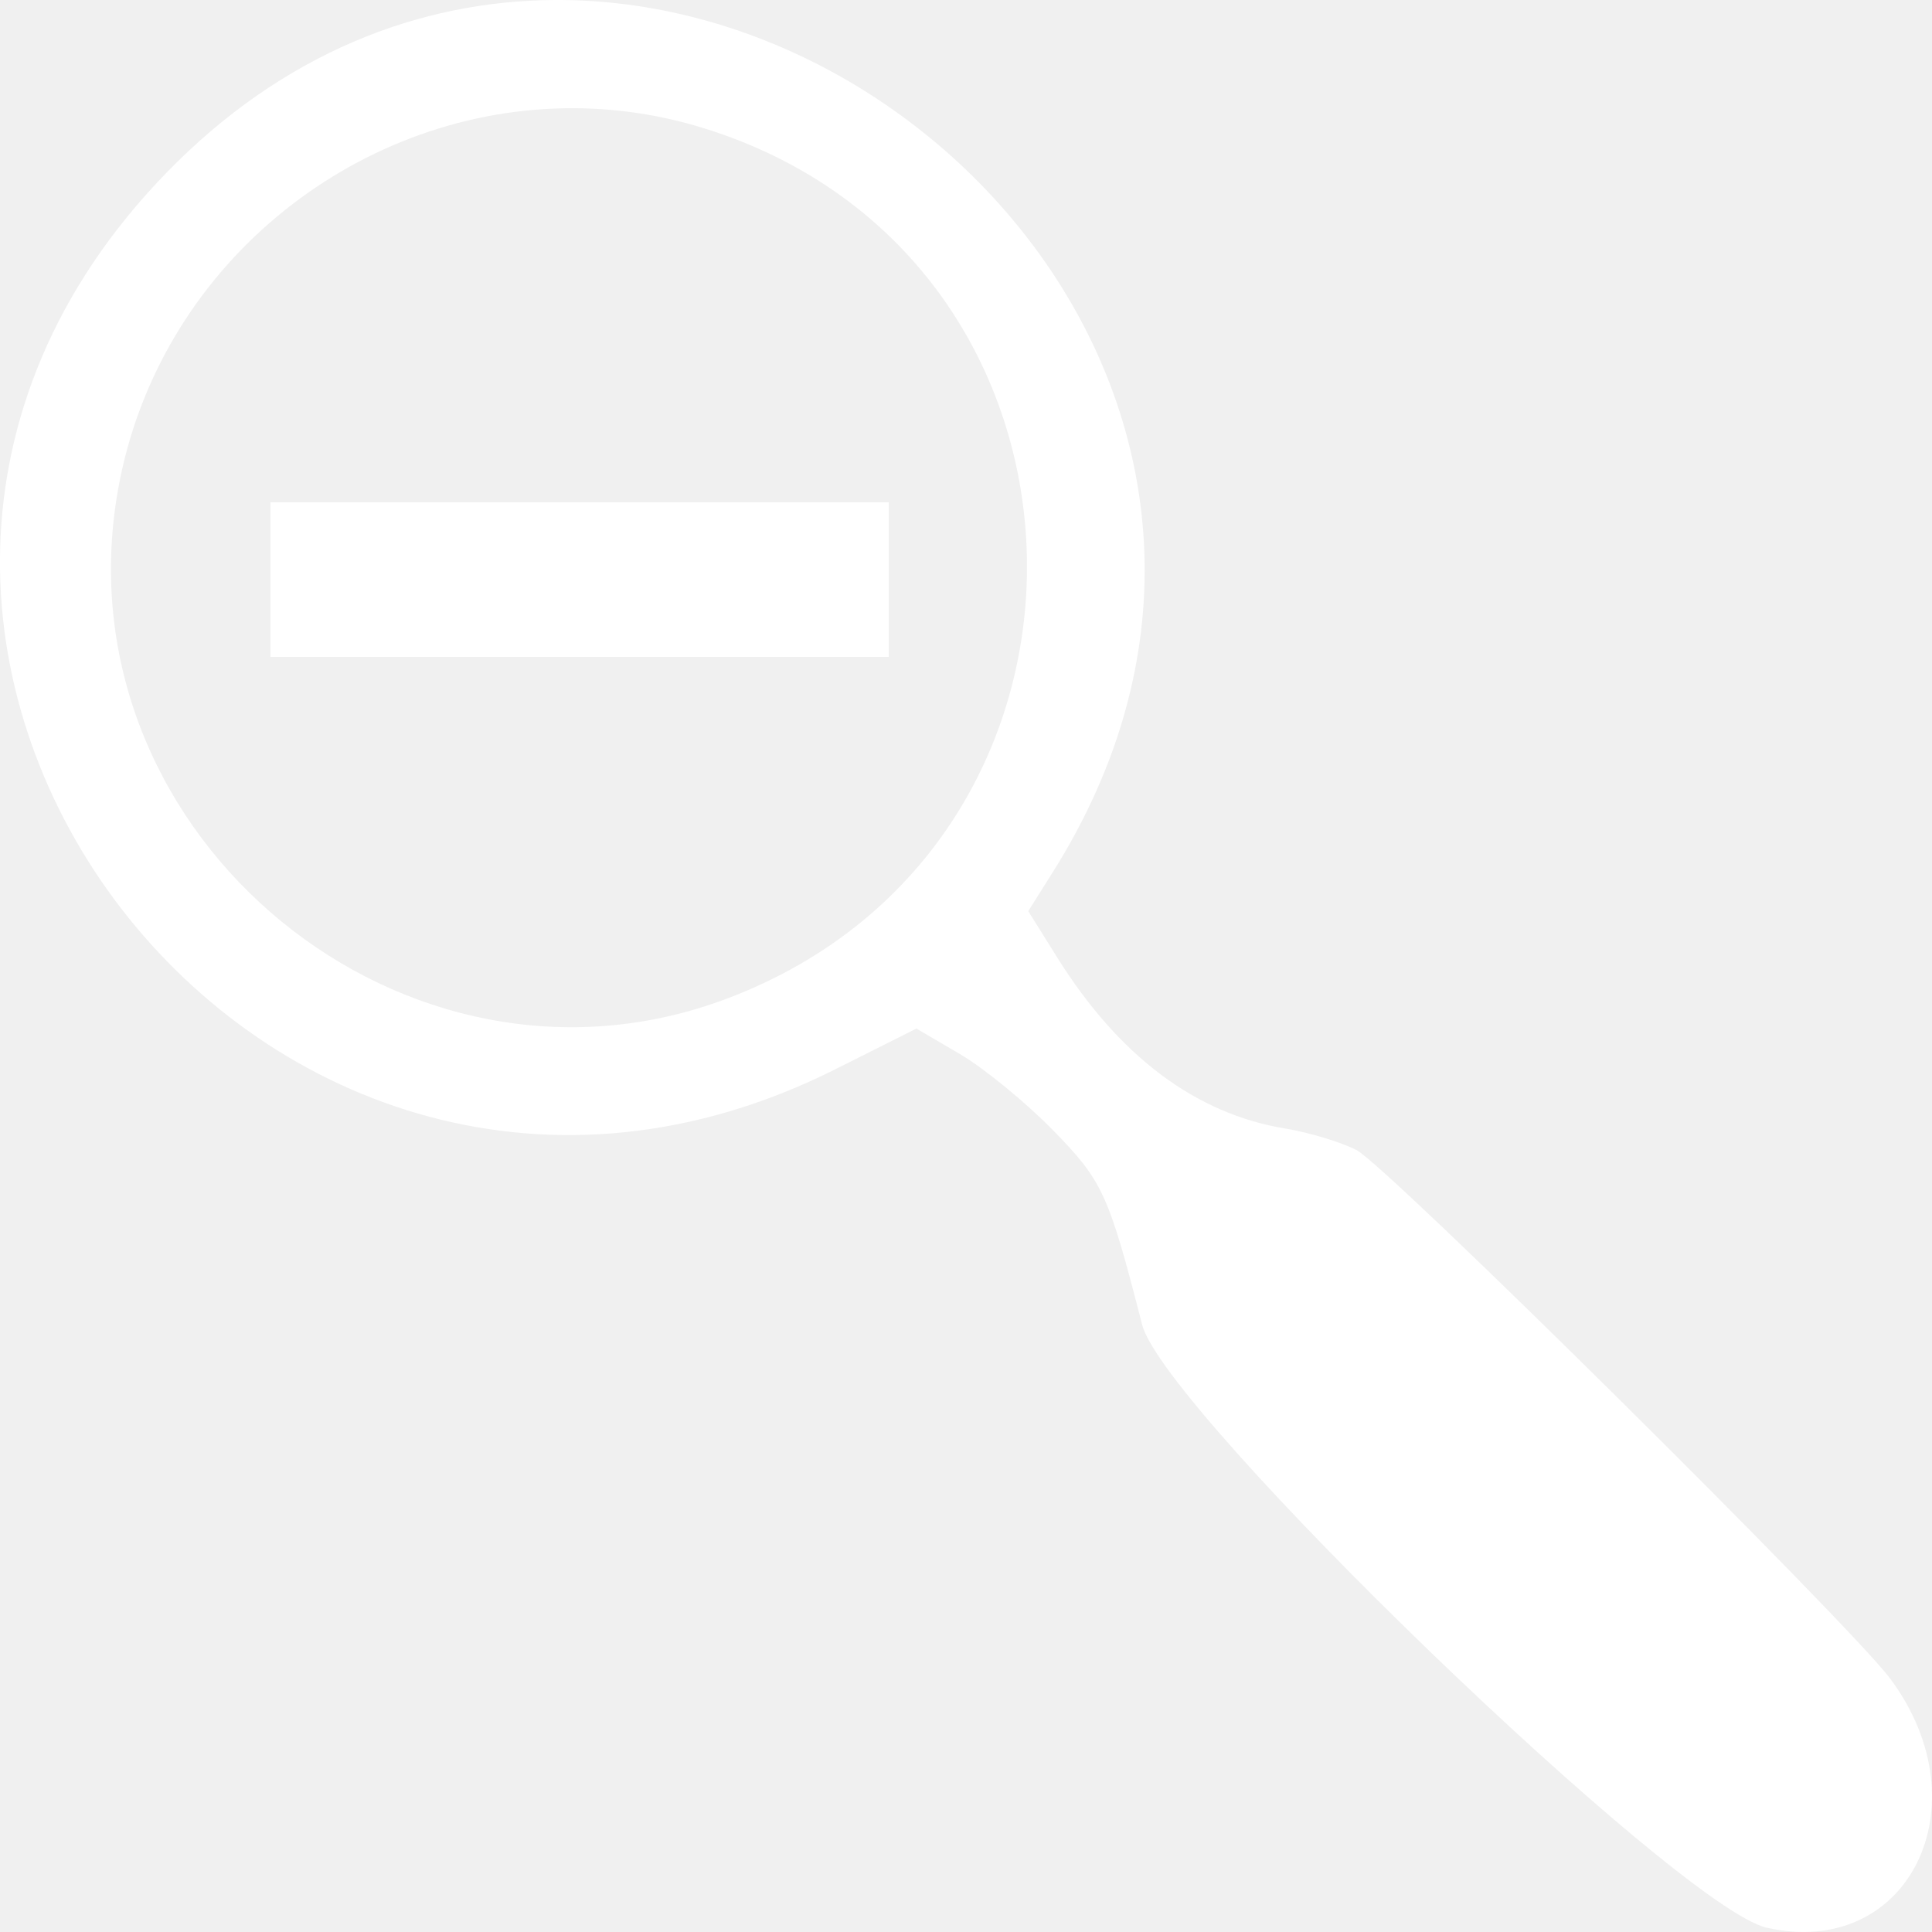
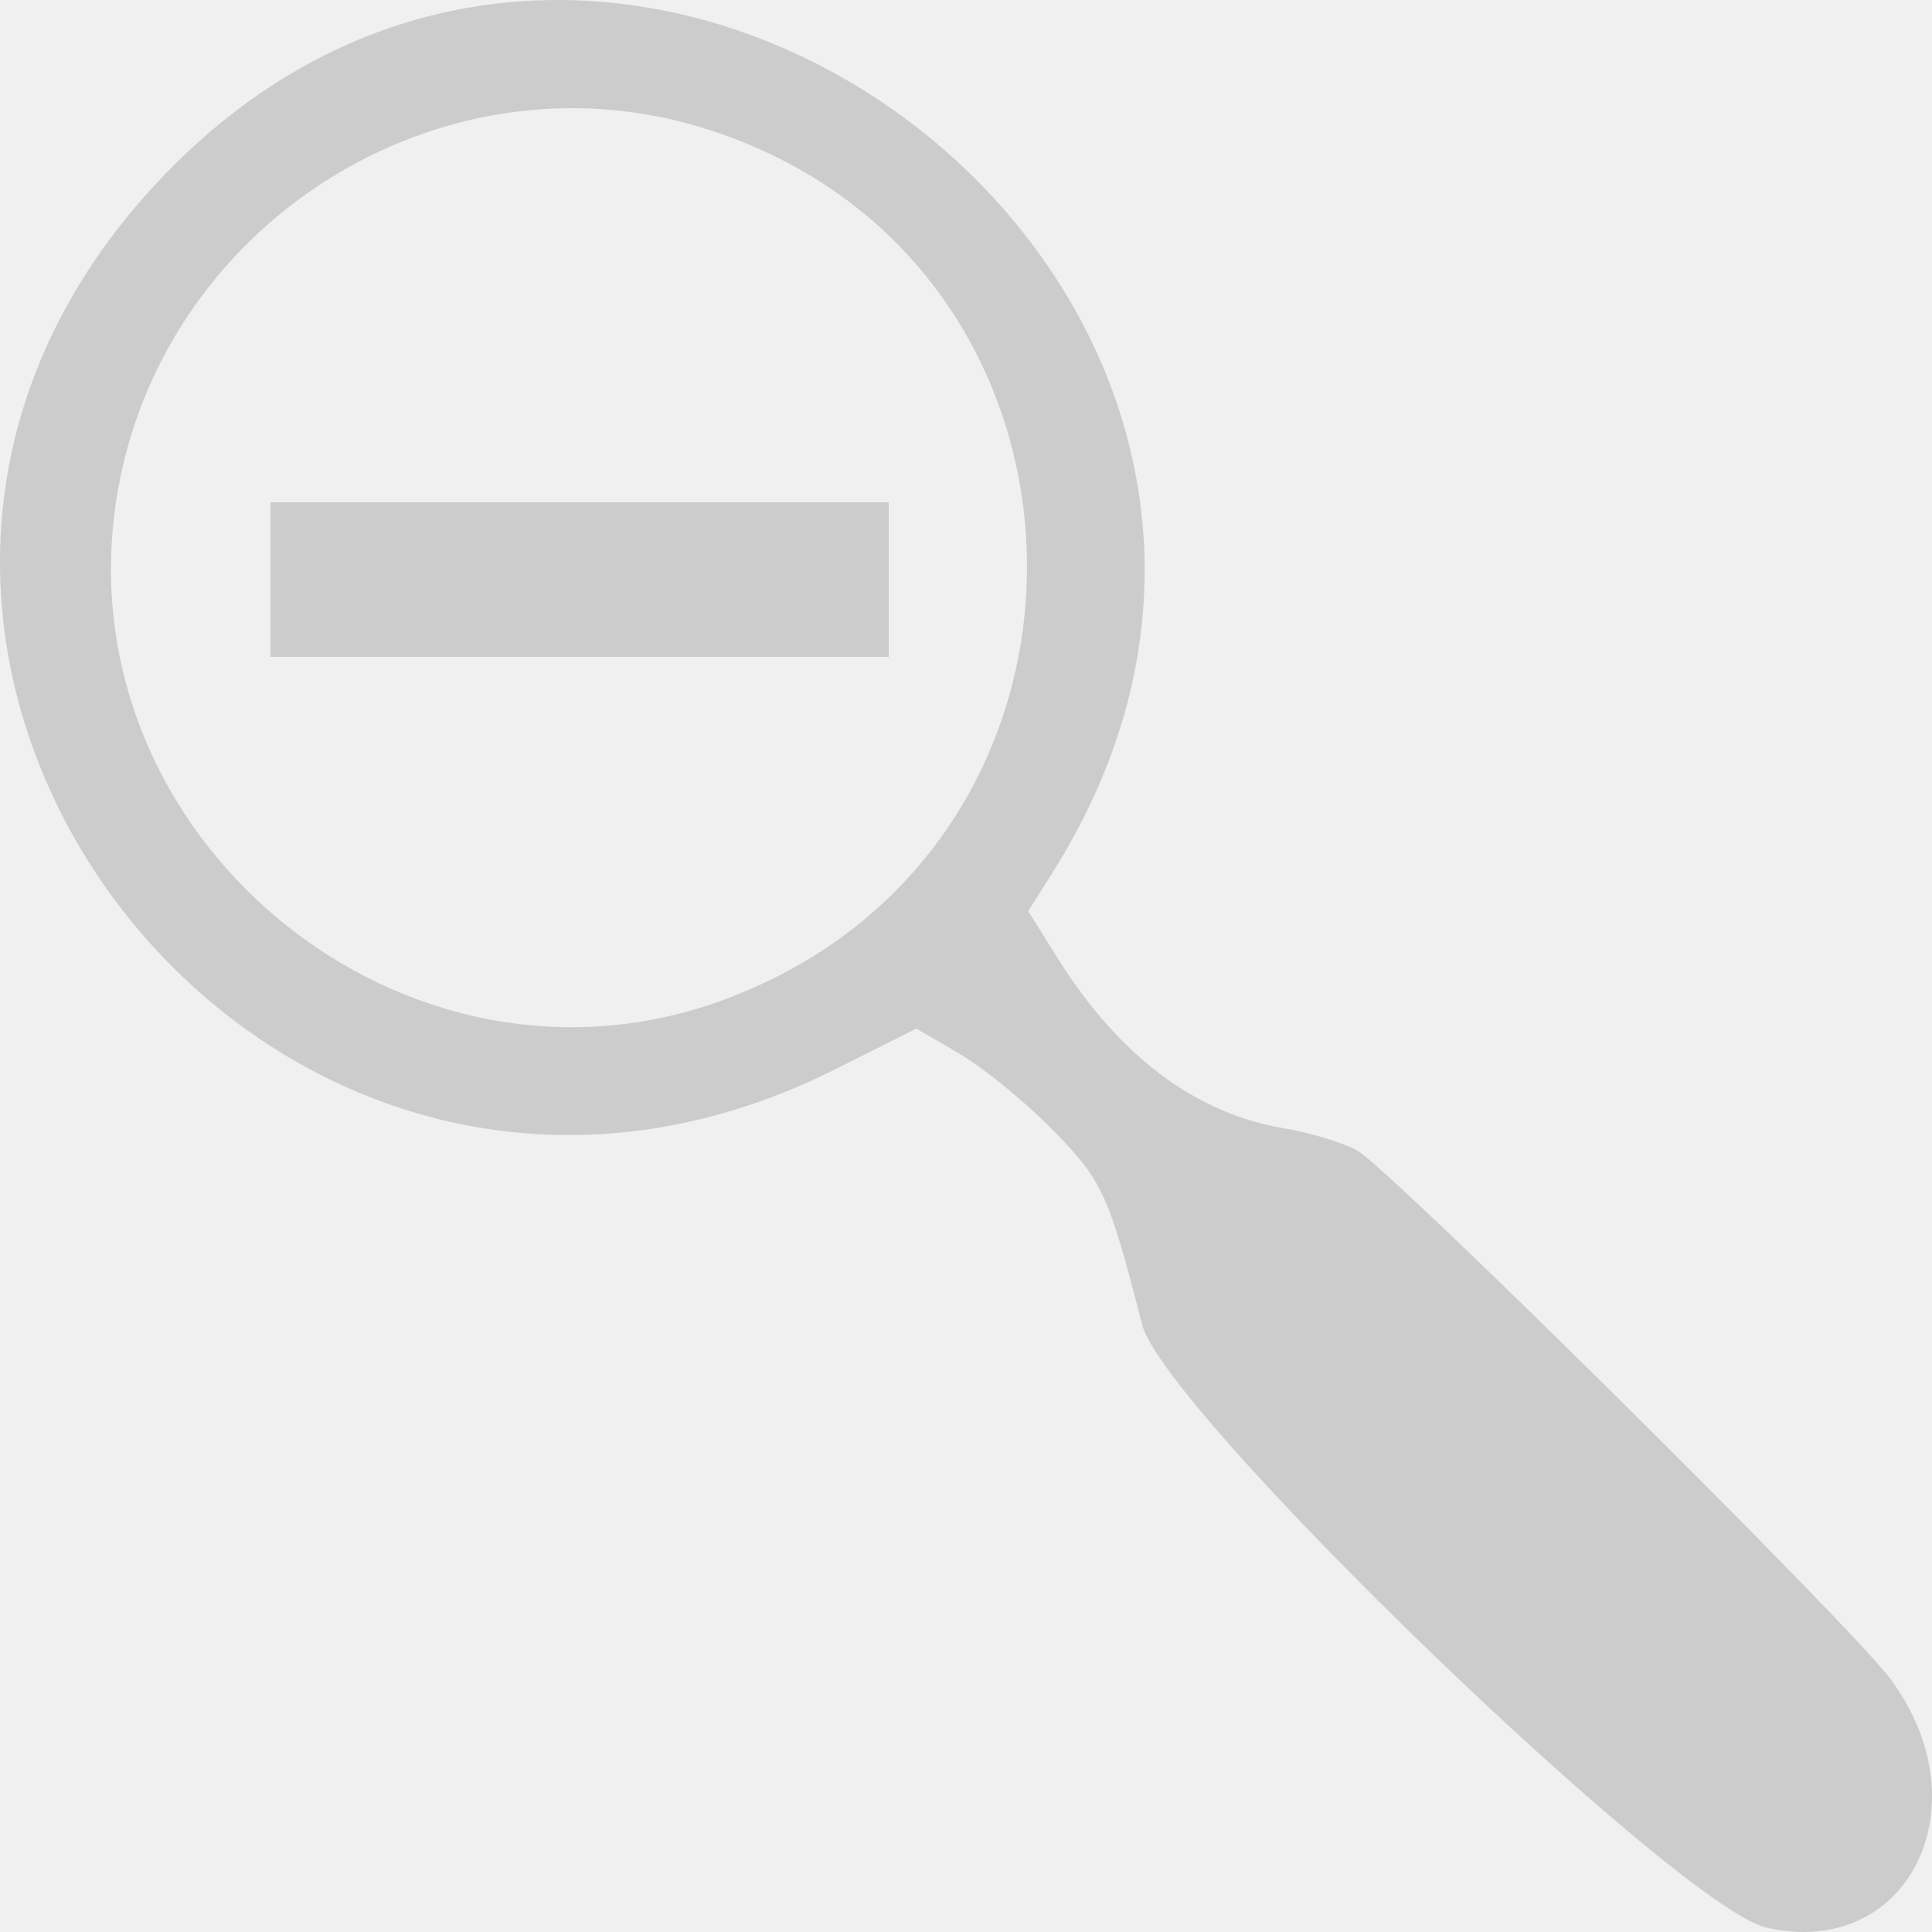
<svg xmlns="http://www.w3.org/2000/svg" width="50" height="50" viewBox="0 0 50 50" version="1.1" id="svg4452" xml:space="preserve">
  <defs id="defs4449" />
  <g id="layer1">
-     <path id="rect3" style="vector-effect:non-scaling-stroke;stroke-linejoin:bevel;-inkscape-stroke:hairline;fill:#ffffff" d="M 14.018 0.006 C 10.542 0.111 7.002 1.55 4.006 4.789 C -7.117 16.812 6.926 35.051 21.623 27.67 L 23.717 26.619 L 24.84 27.277 C 25.458 27.639 26.543 28.525 27.25 29.248 C 28.54 30.567 28.689 30.894 29.559 34.285 C 30.134 36.529 43.44 49.373 45.723 49.889 C 49.383 50.715 51.362 46.739 48.926 43.453 C 47.869 42.028 35.898 30.169 35.107 29.764 C 34.707 29.558 33.878 29.308 33.266 29.207 C 30.946 28.826 28.961 27.337 27.363 24.783 L 26.611 23.58 L 27.236 22.588 C 34.297 11.394 24.443 -0.308 14.018 0.006 z M 14.361 2.809 C 15.628 2.76 16.924 2.919 18.203 3.314 C 29.071 6.676 29.464 21.853 18.787 25.854 C 10.508 28.956 1.654 21.71 3.01 12.941 C 3.906 7.145 8.871 3.02 14.361 2.809 z M 7 13 L 7 17 L 23 17 L 23 13 L 7 13 z " />
+     <path id="rect3" style="vector-effect:non-scaling-stroke;stroke-linejoin:bevel;-inkscape-stroke:hairline;fill:#cccccc;fill-opacity:1" d="M 14.018 0.006 C 10.542 0.111 7.002 1.55 4.006 4.789 C -7.117 16.812 6.926 35.051 21.623 27.67 L 23.717 26.619 L 24.84 27.277 C 25.458 27.639 26.543 28.525 27.25 29.248 C 28.54 30.567 28.689 30.894 29.559 34.285 C 30.134 36.529 43.44 49.373 45.723 49.889 C 49.383 50.715 51.362 46.739 48.926 43.453 C 47.869 42.028 35.898 30.169 35.107 29.764 C 34.707 29.558 33.878 29.308 33.266 29.207 C 30.946 28.826 28.961 27.337 27.363 24.783 L 26.611 23.58 L 27.236 22.588 C 34.297 11.394 24.443 -0.308 14.018 0.006 z M 14.361 2.809 C 15.628 2.76 16.924 2.919 18.203 3.314 C 29.071 6.676 29.464 21.853 18.787 25.854 C 10.508 28.956 1.654 21.71 3.01 12.941 C 3.906 7.145 8.871 3.02 14.361 2.809 z M 7 13 L 7 17 L 23 17 L 23 13 L 7 13 z " />
  </g>
</svg>
